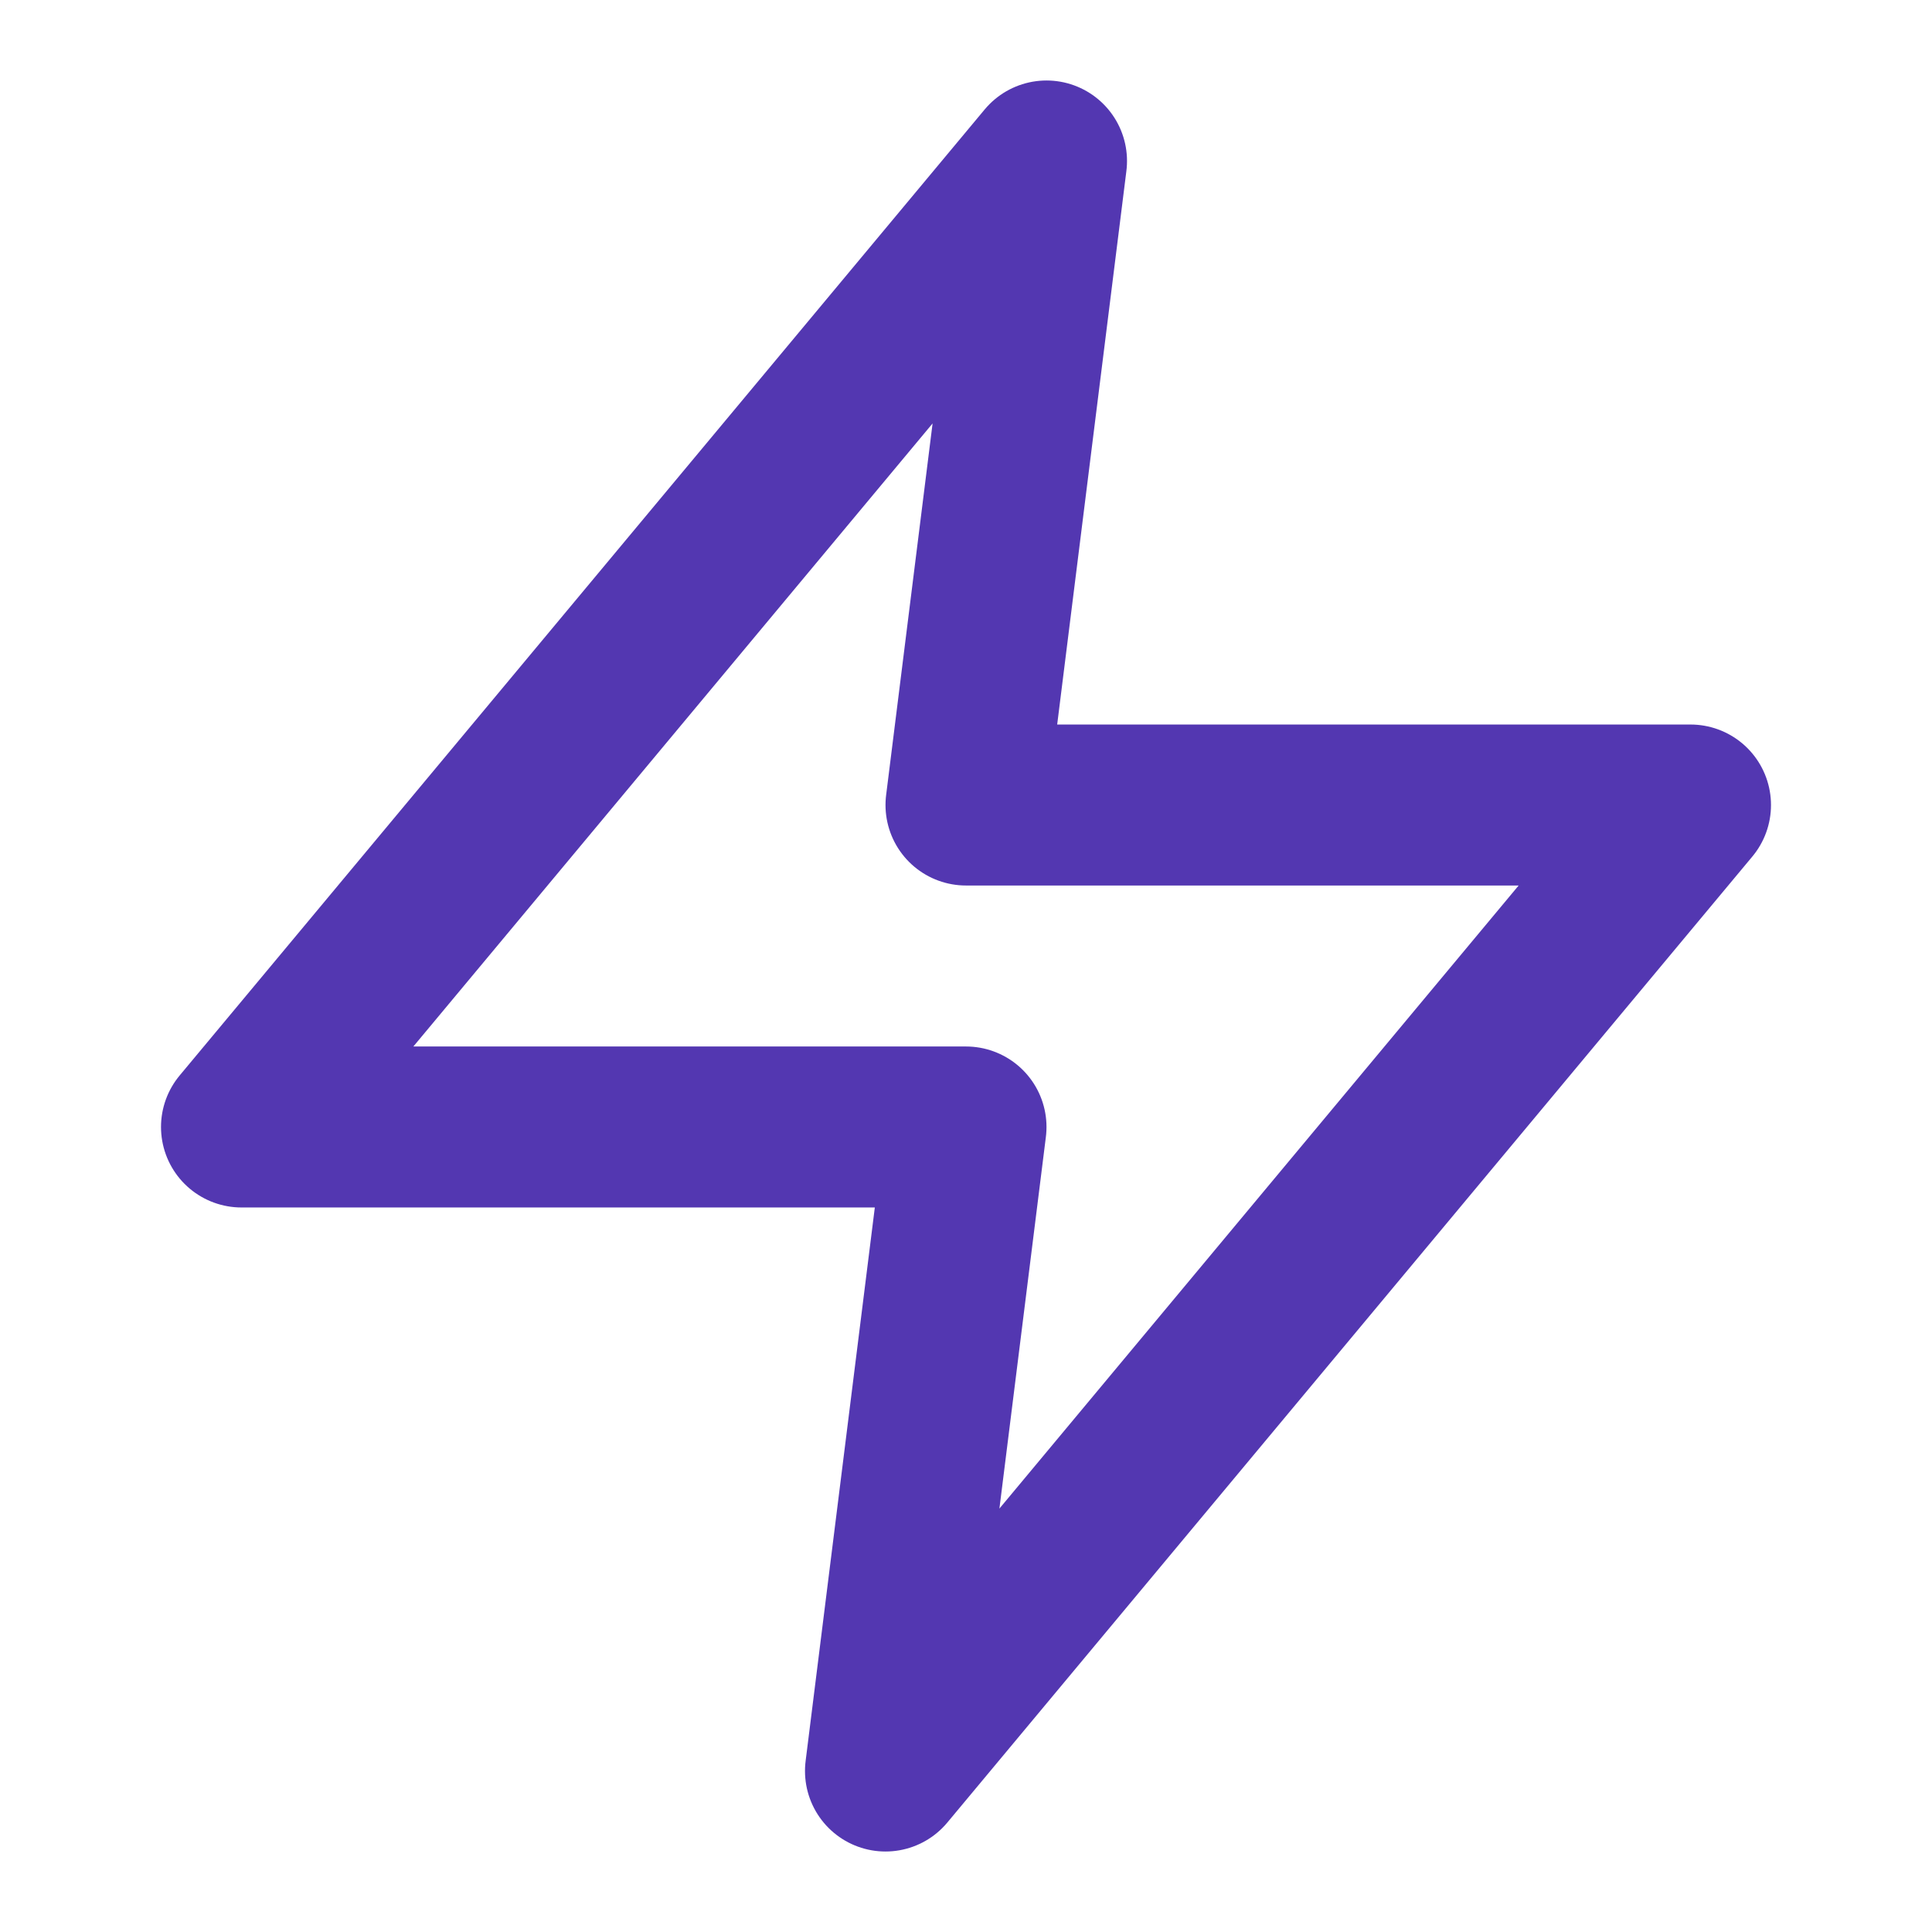
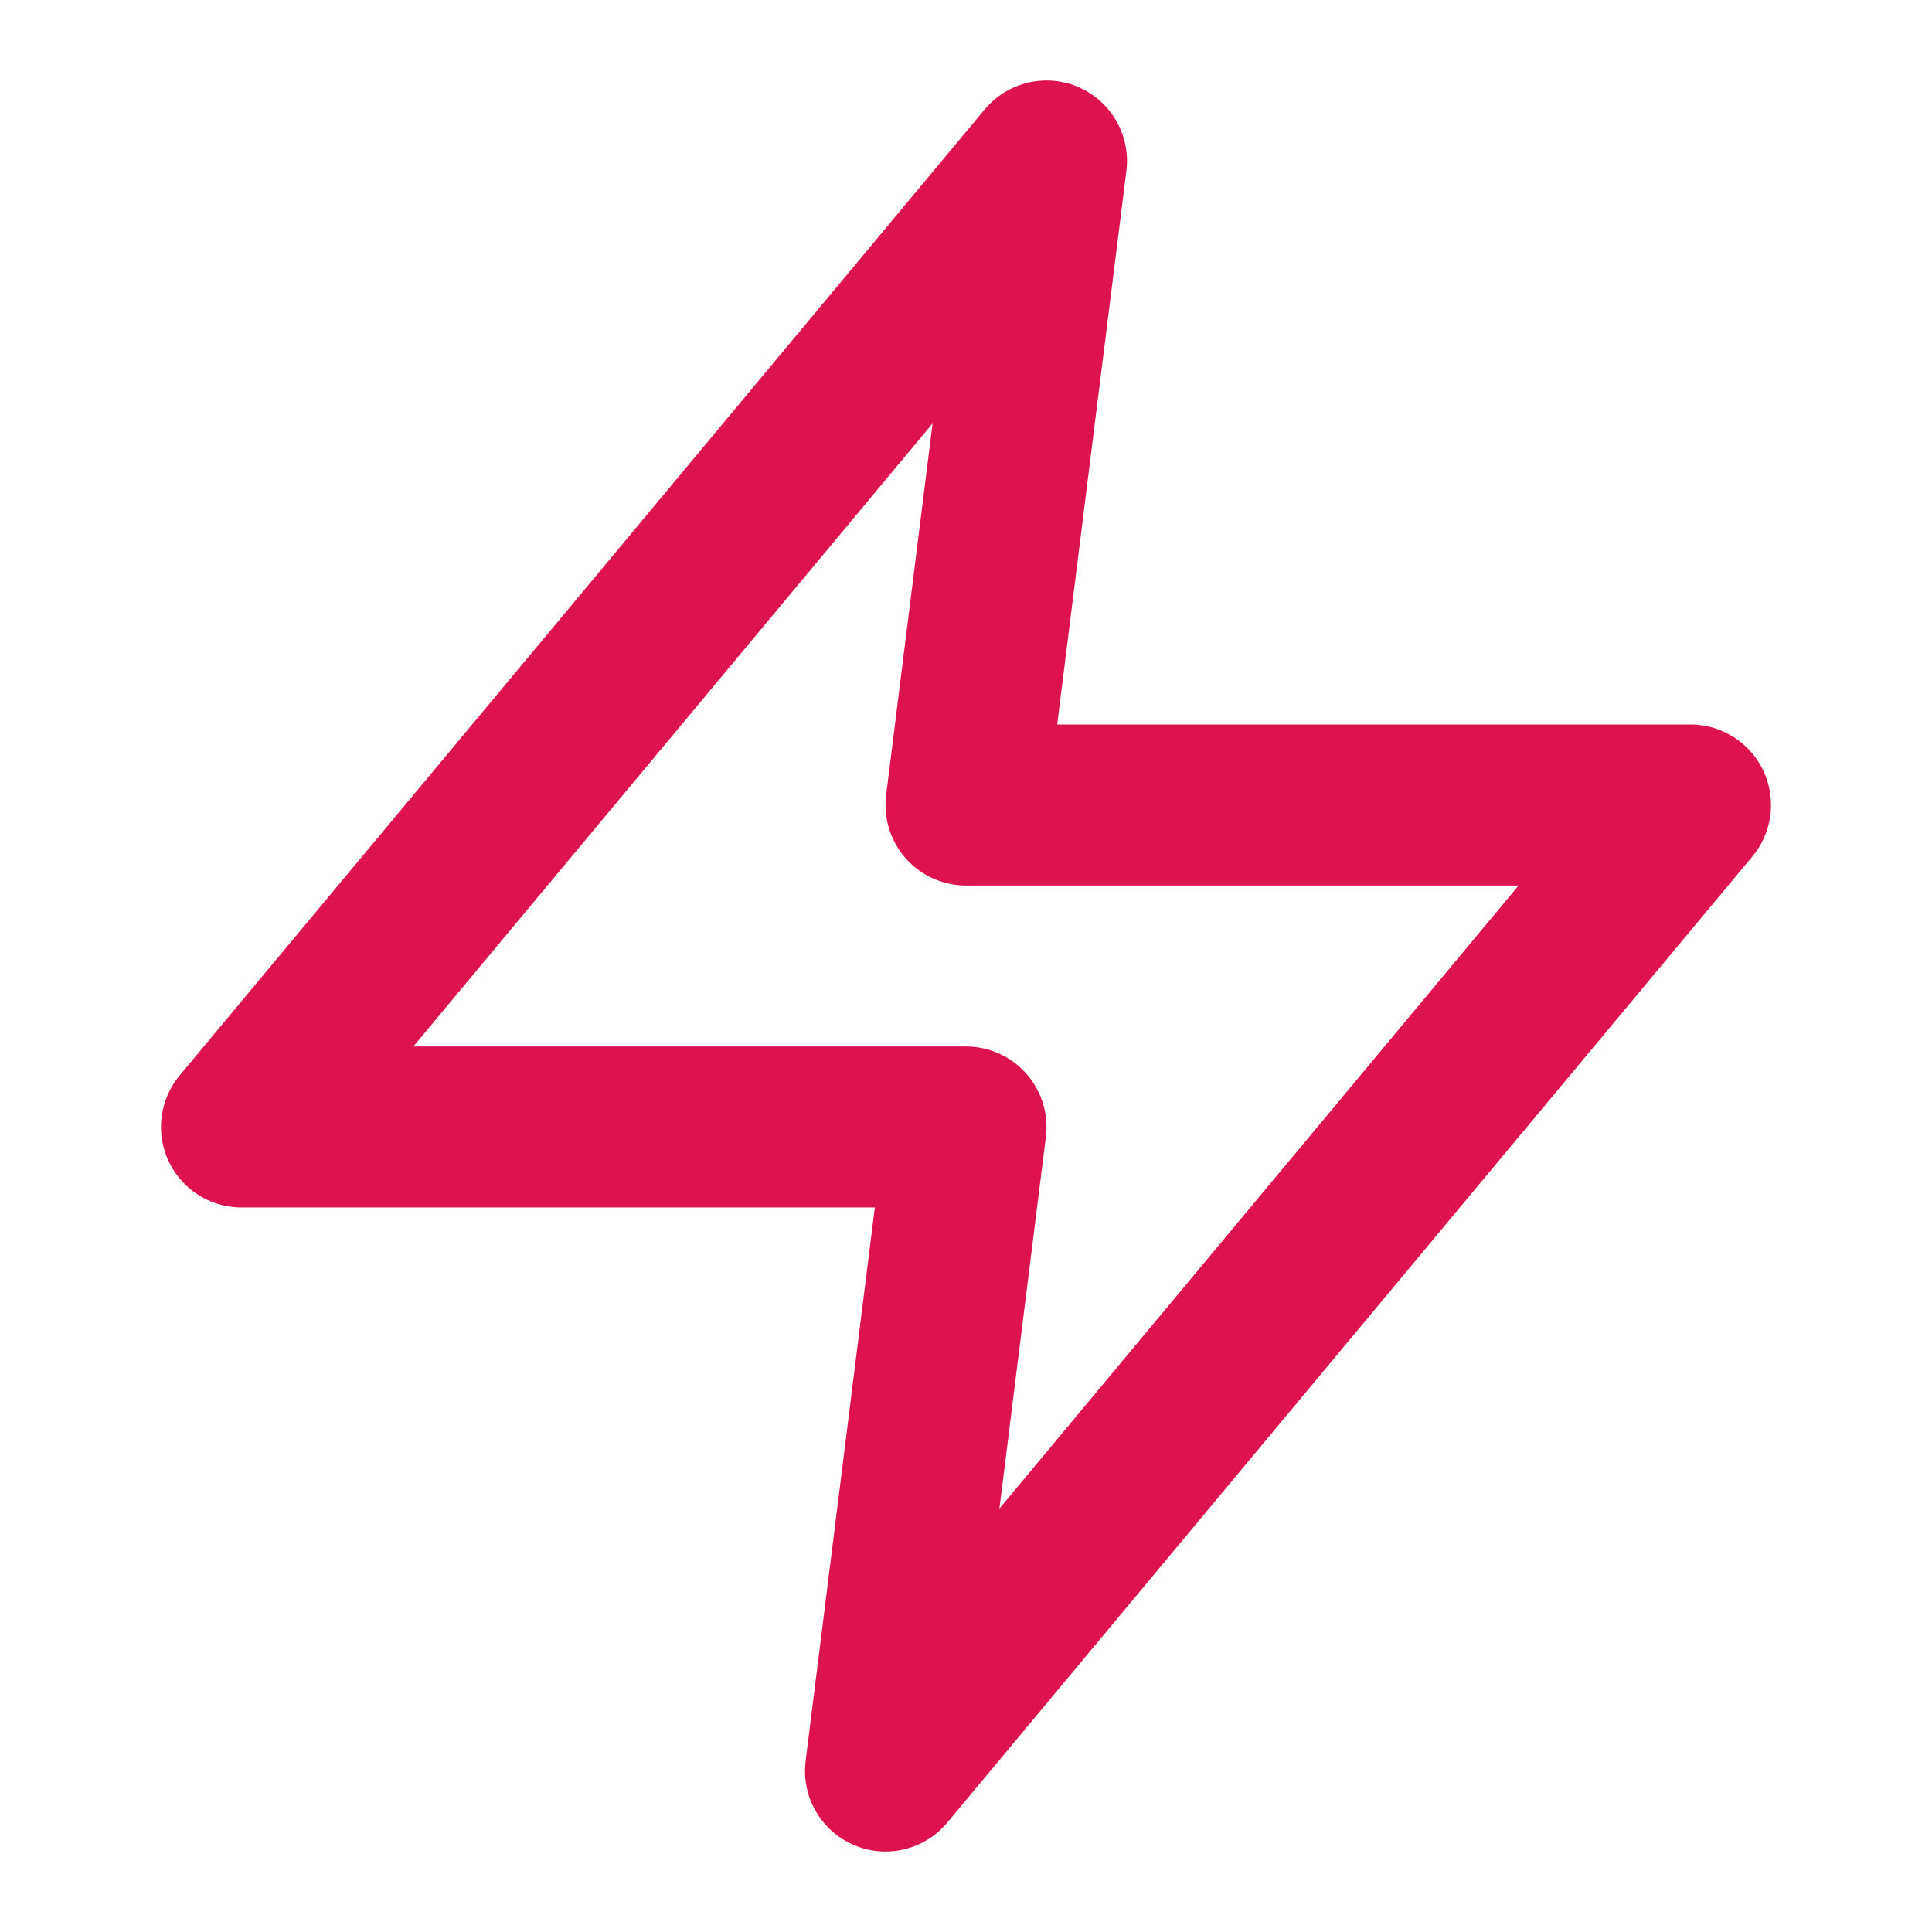
<svg xmlns="http://www.w3.org/2000/svg" width="40" height="40" viewBox="0 0 40 40" fill="none">
-   <path d="M21.667 3.333L5 23.333H20L18.333 36.667L35 16.667H20L21.667 3.333Z" stroke="#5337B1" stroke-width="3.333" stroke-linecap="round" stroke-linejoin="round" />
+   <path d="M21.667 3.333L5 23.333H20L18.333 36.667L35 16.667H20L21.667 3.333Z" stroke="#DD1350" stroke-width="3.333" stroke-linecap="round" stroke-linejoin="round" />
</svg>
